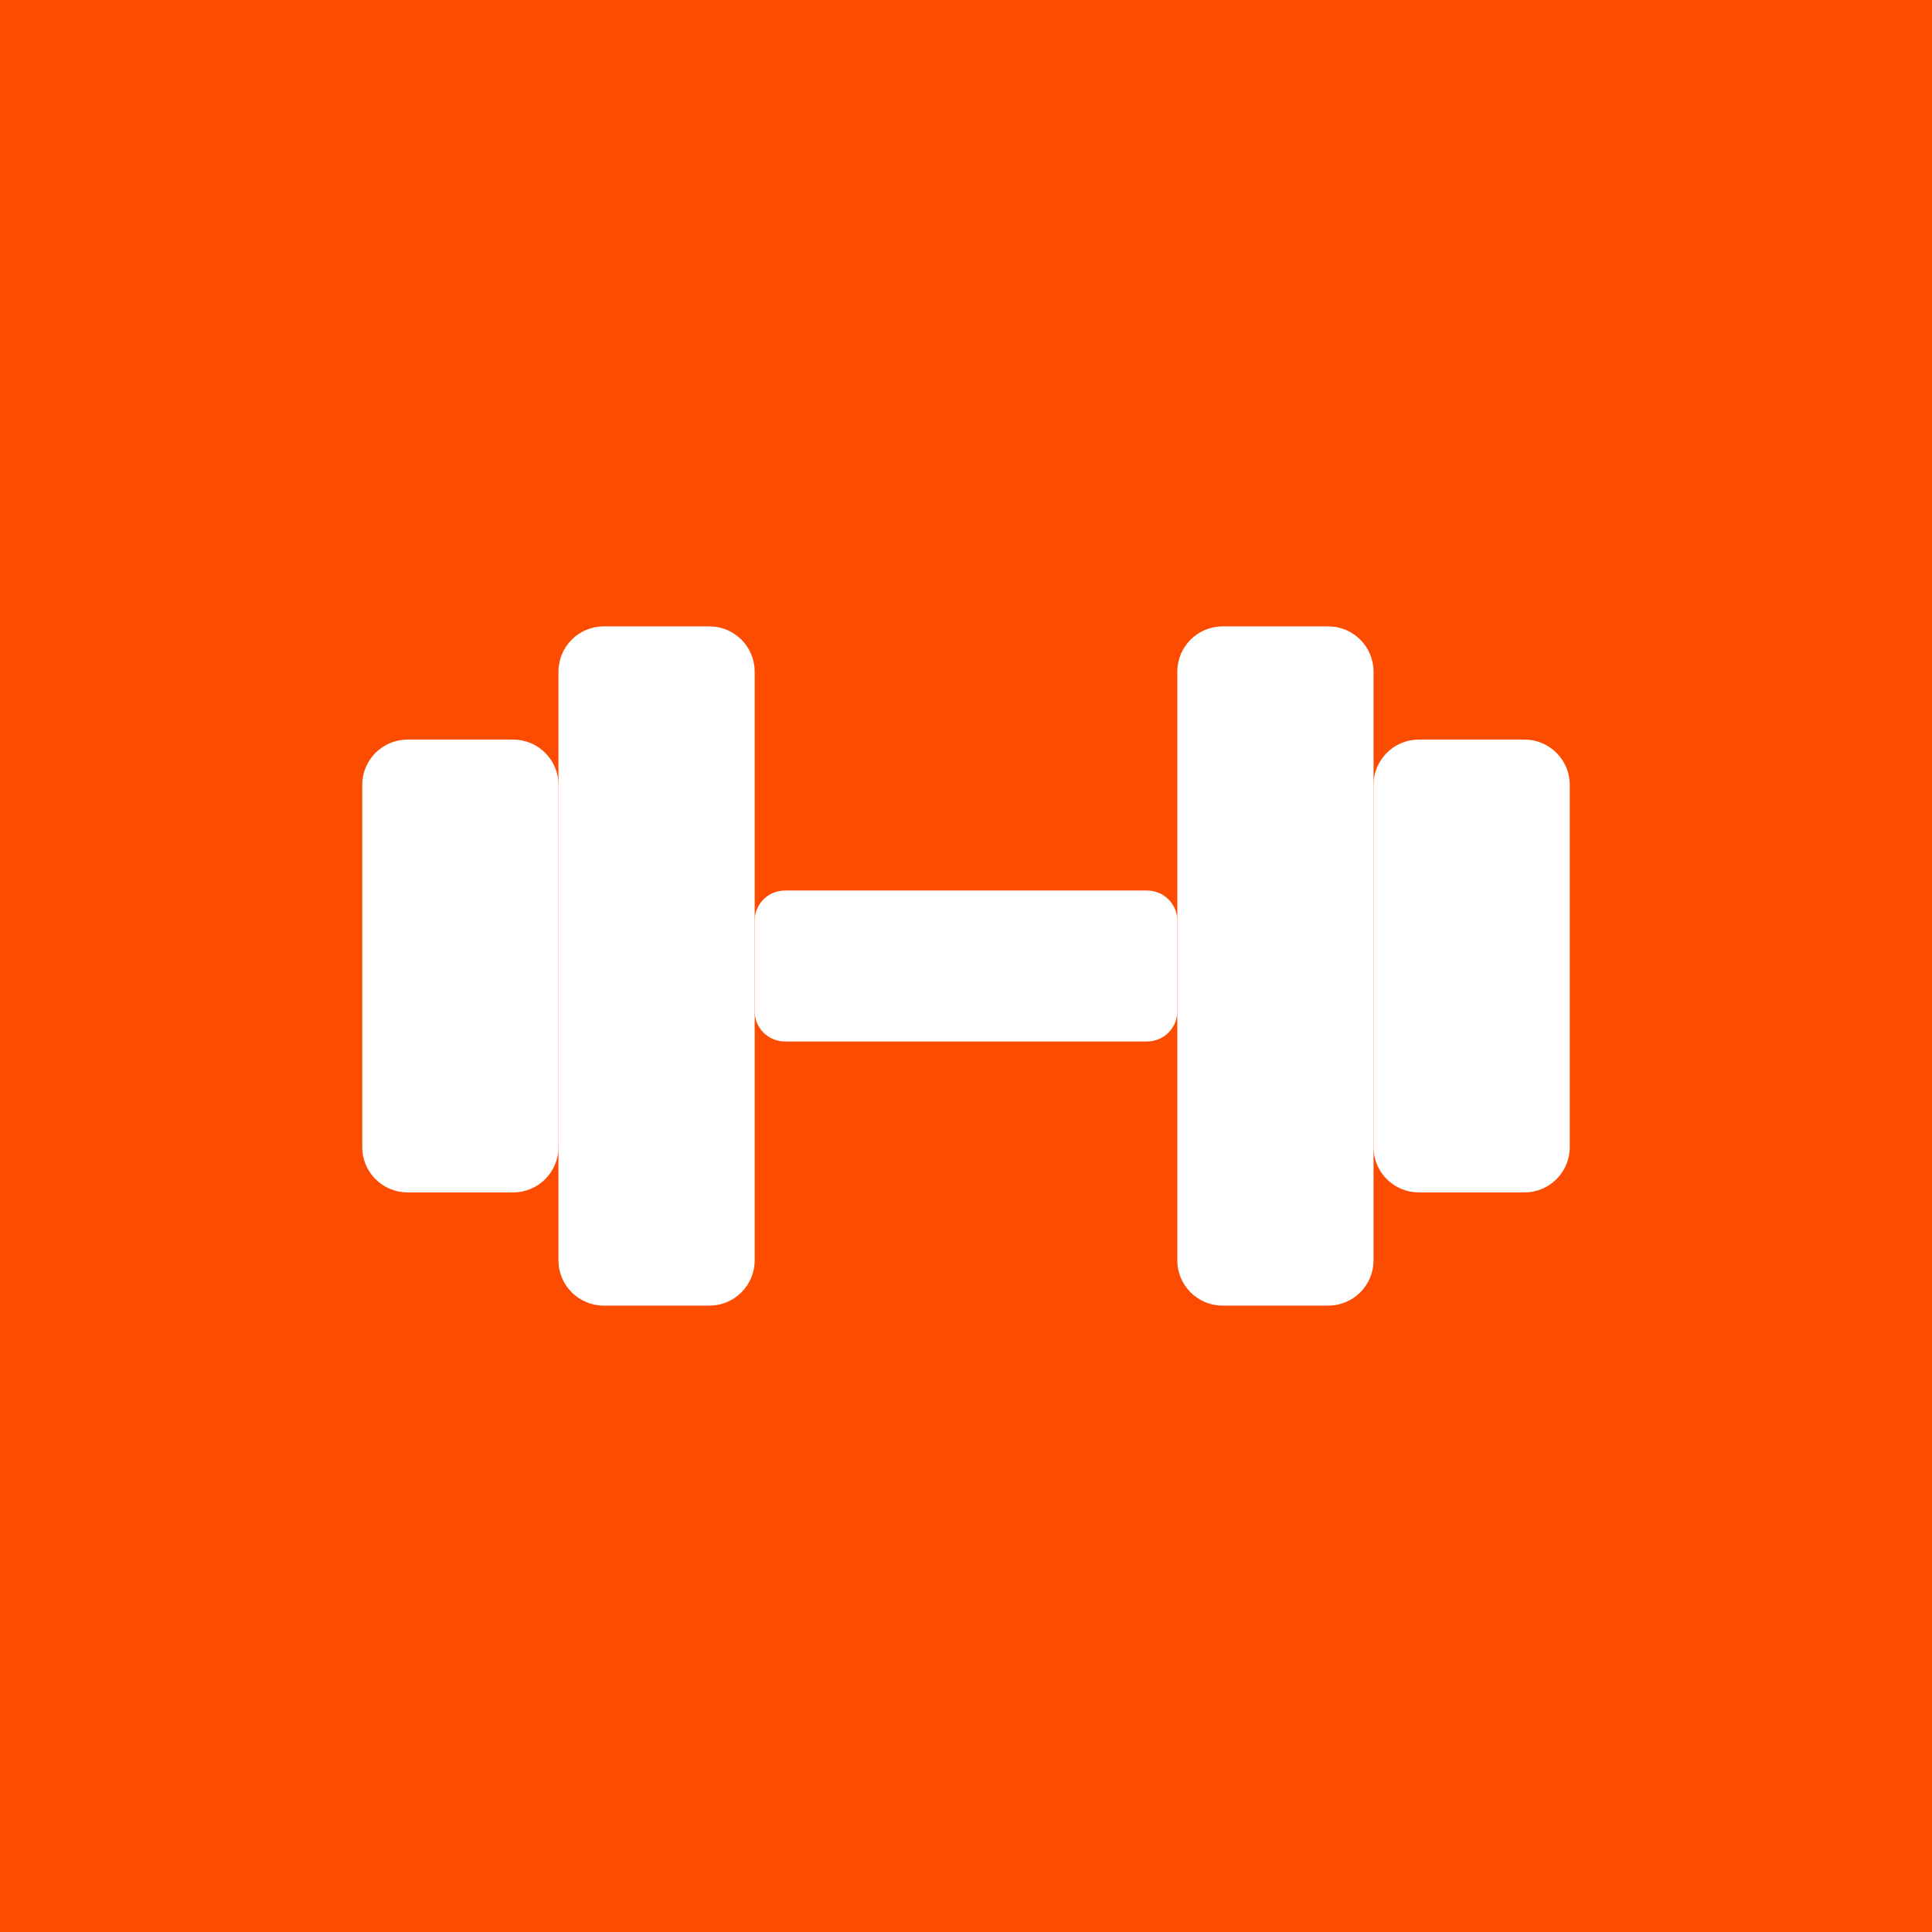
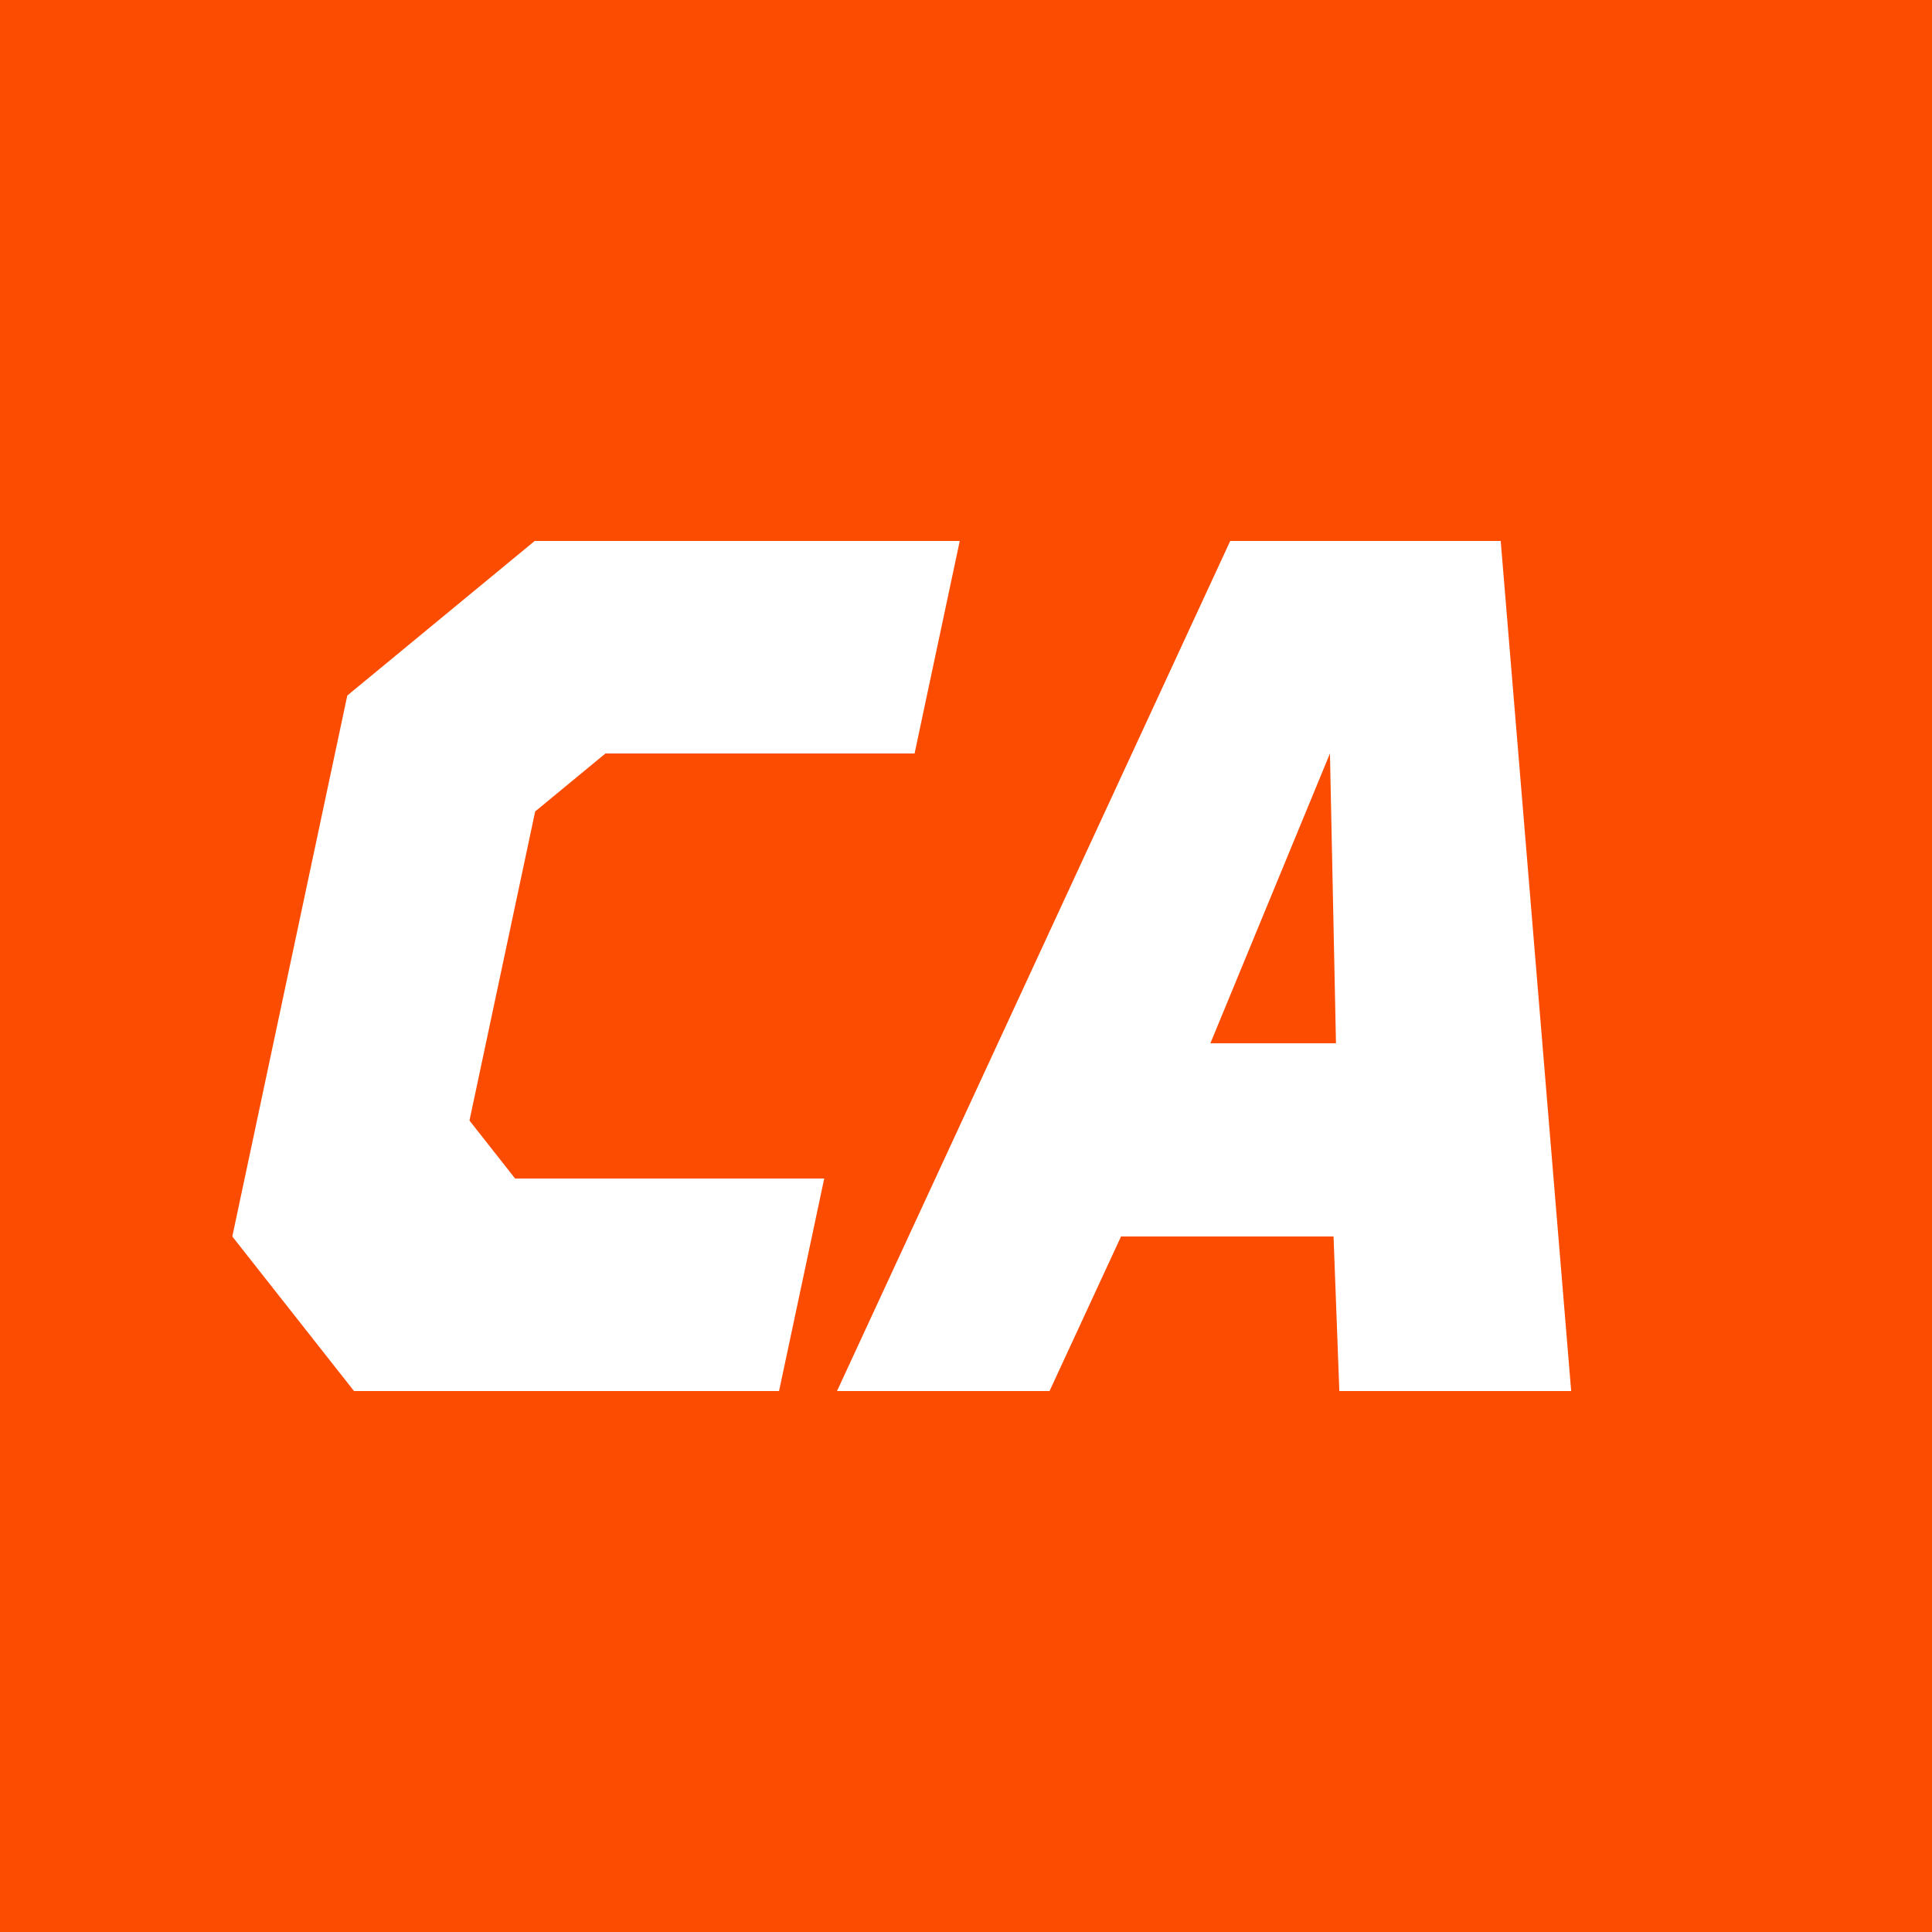
- <svg xmlns="http://www.w3.org/2000/svg" viewBox="0 0 512 512">
-   <rect width="512" height="512" fill="#fc4c02" />
-   <g fill="#fff">
-     <rect x="96" y="196" width="52" height="120" rx="12" />
-     <rect x="148" y="166" width="52" height="180" rx="12" />
-     <rect x="312" y="166" width="52" height="180" rx="12" />
-     <rect x="364" y="196" width="52" height="120" rx="12" />
-     <rect x="200" y="236" width="112" height="40" rx="8" />
+ <svg xmlns="http://www.w3.org/2000/svg" viewBox="0 0 100 100">
+   <rect width="100" height="100" fill="#fc4c02" />
+   <g transform="translate(50 50) skewX(-12) translate(-50 -50)" fill="#fff" fill-rule="evenodd">
+     <path d="M15 36L23 28L45 28L45 39L29 39L26 42L26 58L29 61L45 61L45 72L23 72L15 64Z" />
+     <path d="M48 72L59 28L73 28L86 72L74 72L72 64L61 64L59 72ZM63.5 54L70 54L66.5 39Z" />
  </g>
</svg>
